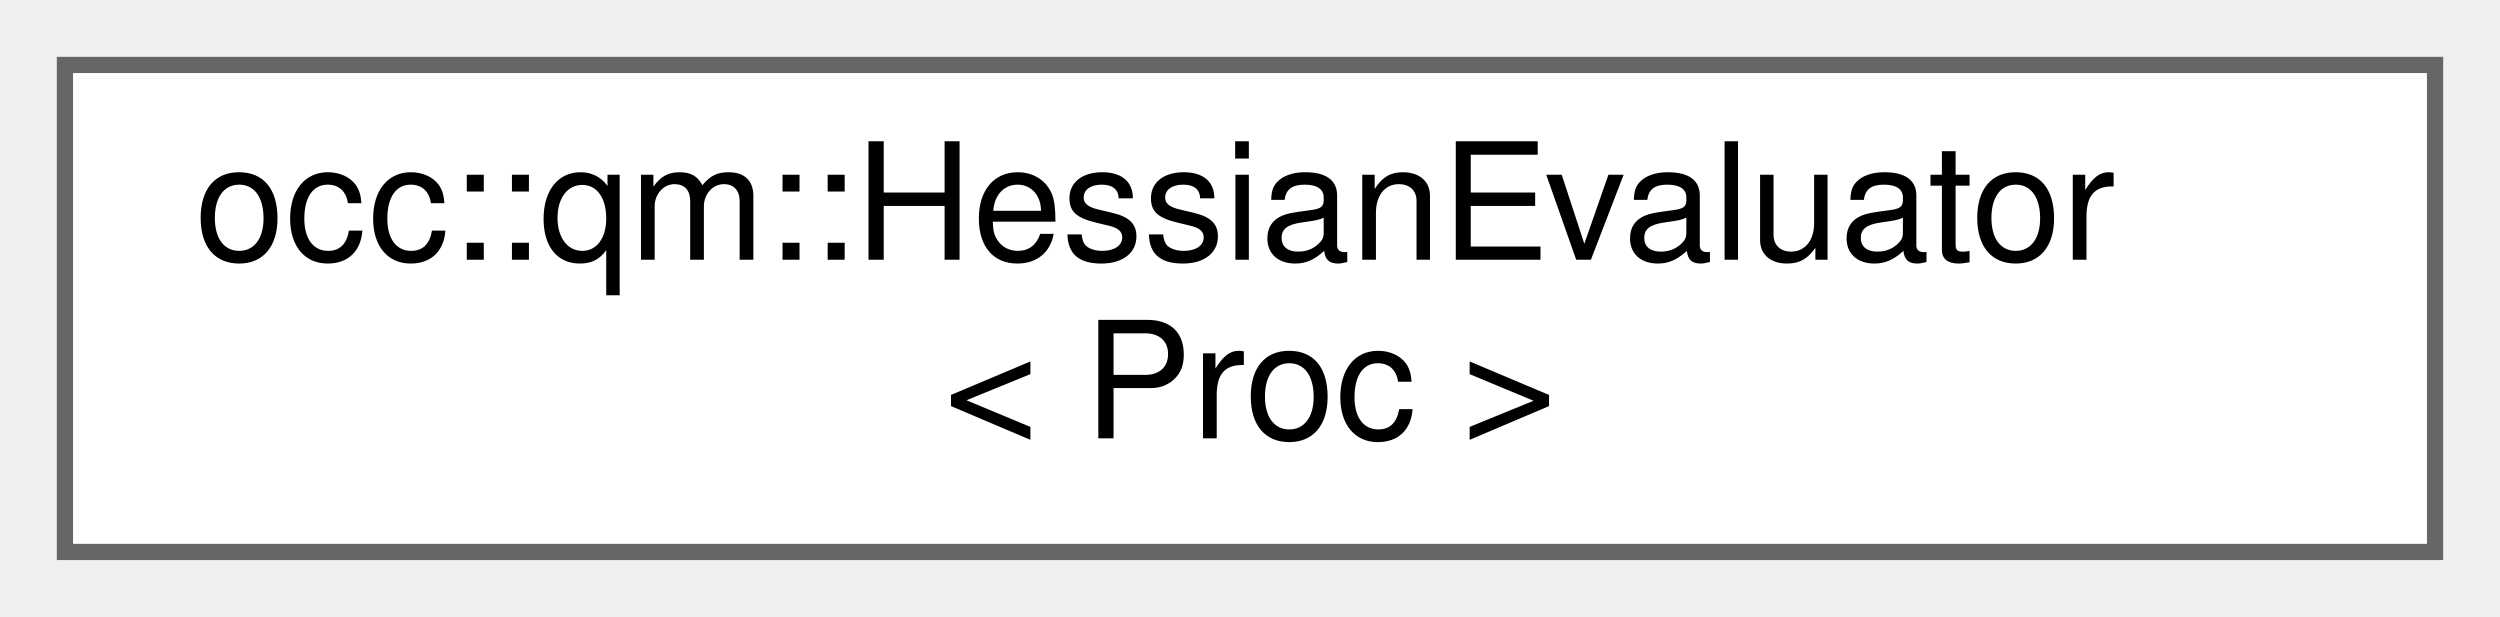
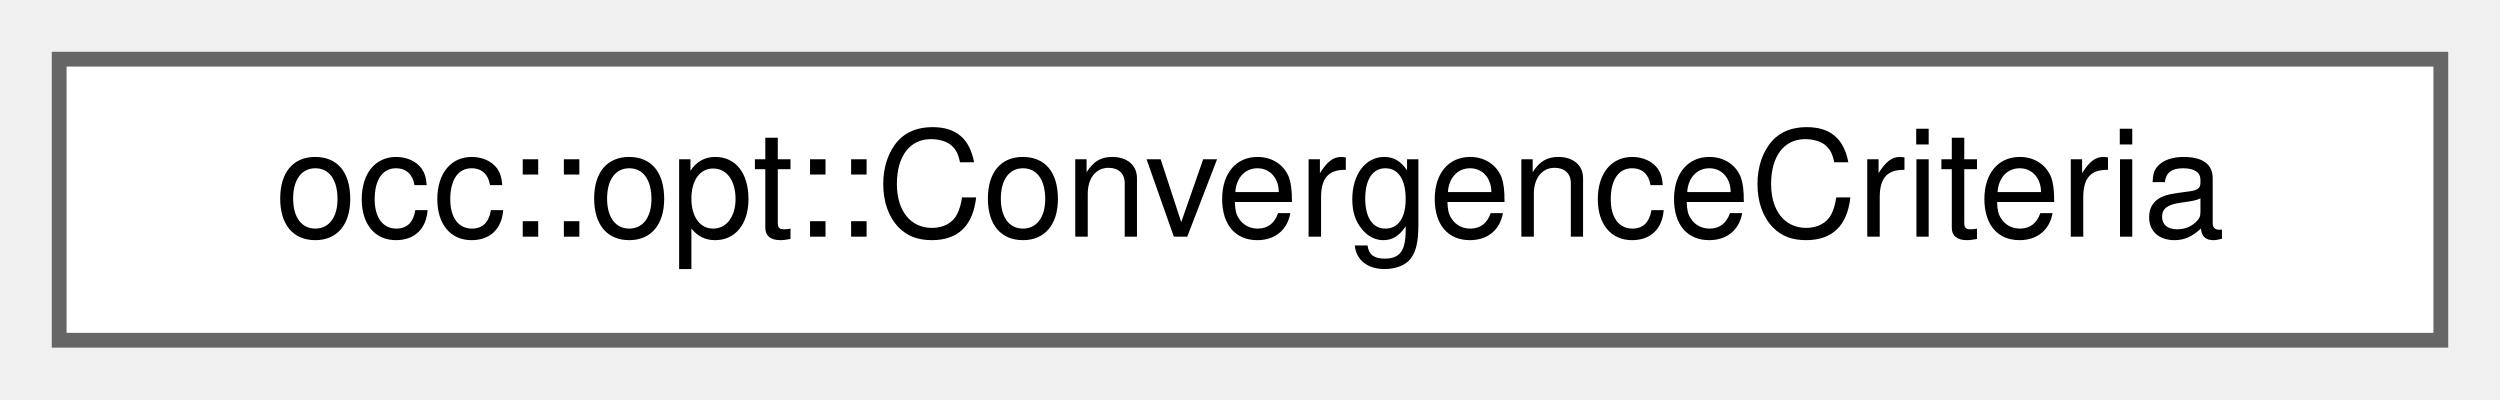
- <svg xmlns="http://www.w3.org/2000/svg" xmlns:xlink="http://www.w3.org/1999/xlink" width="154pt" height="38pt" viewBox="0.00 0.00 154.00 38.00">
-   <g id="graph0" class="graph" transform="scale(1 1) rotate(0) translate(4 34)">
+ <svg xmlns="http://www.w3.org/2000/svg" xmlns:xlink="http://www.w3.org/1999/xlink" width="169pt" height="27pt" viewBox="0.00 0.00 169.00 27.00">
+   <g id="graph0" class="graph" transform="scale(1 1) rotate(0) translate(4 23)">
    <g id="Node000000" class="node">
      <g id="a_Node000000">
-         <a xlink:href="classocc_1_1qm_1_1HessianEvaluator.html" target="_top" xlink:title="Evaluates molecular Hessian matrices (second derivatives of energy)">
-           <polygon fill="white" stroke="#666666" points="146,-30 0,-30 0,0 146,0 146,-30" />
-           <text text-anchor="start" x="8" y="-18" font-family="Helvetica,sans-Serif" font-size="10.00">occ::qm::HessianEvaluator</text>
-           <text text-anchor="middle" x="73" y="-7" font-family="Helvetica,sans-Serif" font-size="10.00">&lt; Proc &gt;</text>
+         <a xlink:href="structocc_1_1opt_1_1ConvergenceCriteria.html" target="_top" xlink:title=" ">
+           <polygon fill="white" stroke="#666666" points="161,-19 0,-19 0,0 161,0 161,-19" />
+           <text text-anchor="middle" x="80.5" y="-7" font-family="Helvetica,sans-Serif" font-size="10.00">occ::opt::ConvergenceCriteria</text>
        </a>
      </g>
    </g>
  </g>
</svg>
